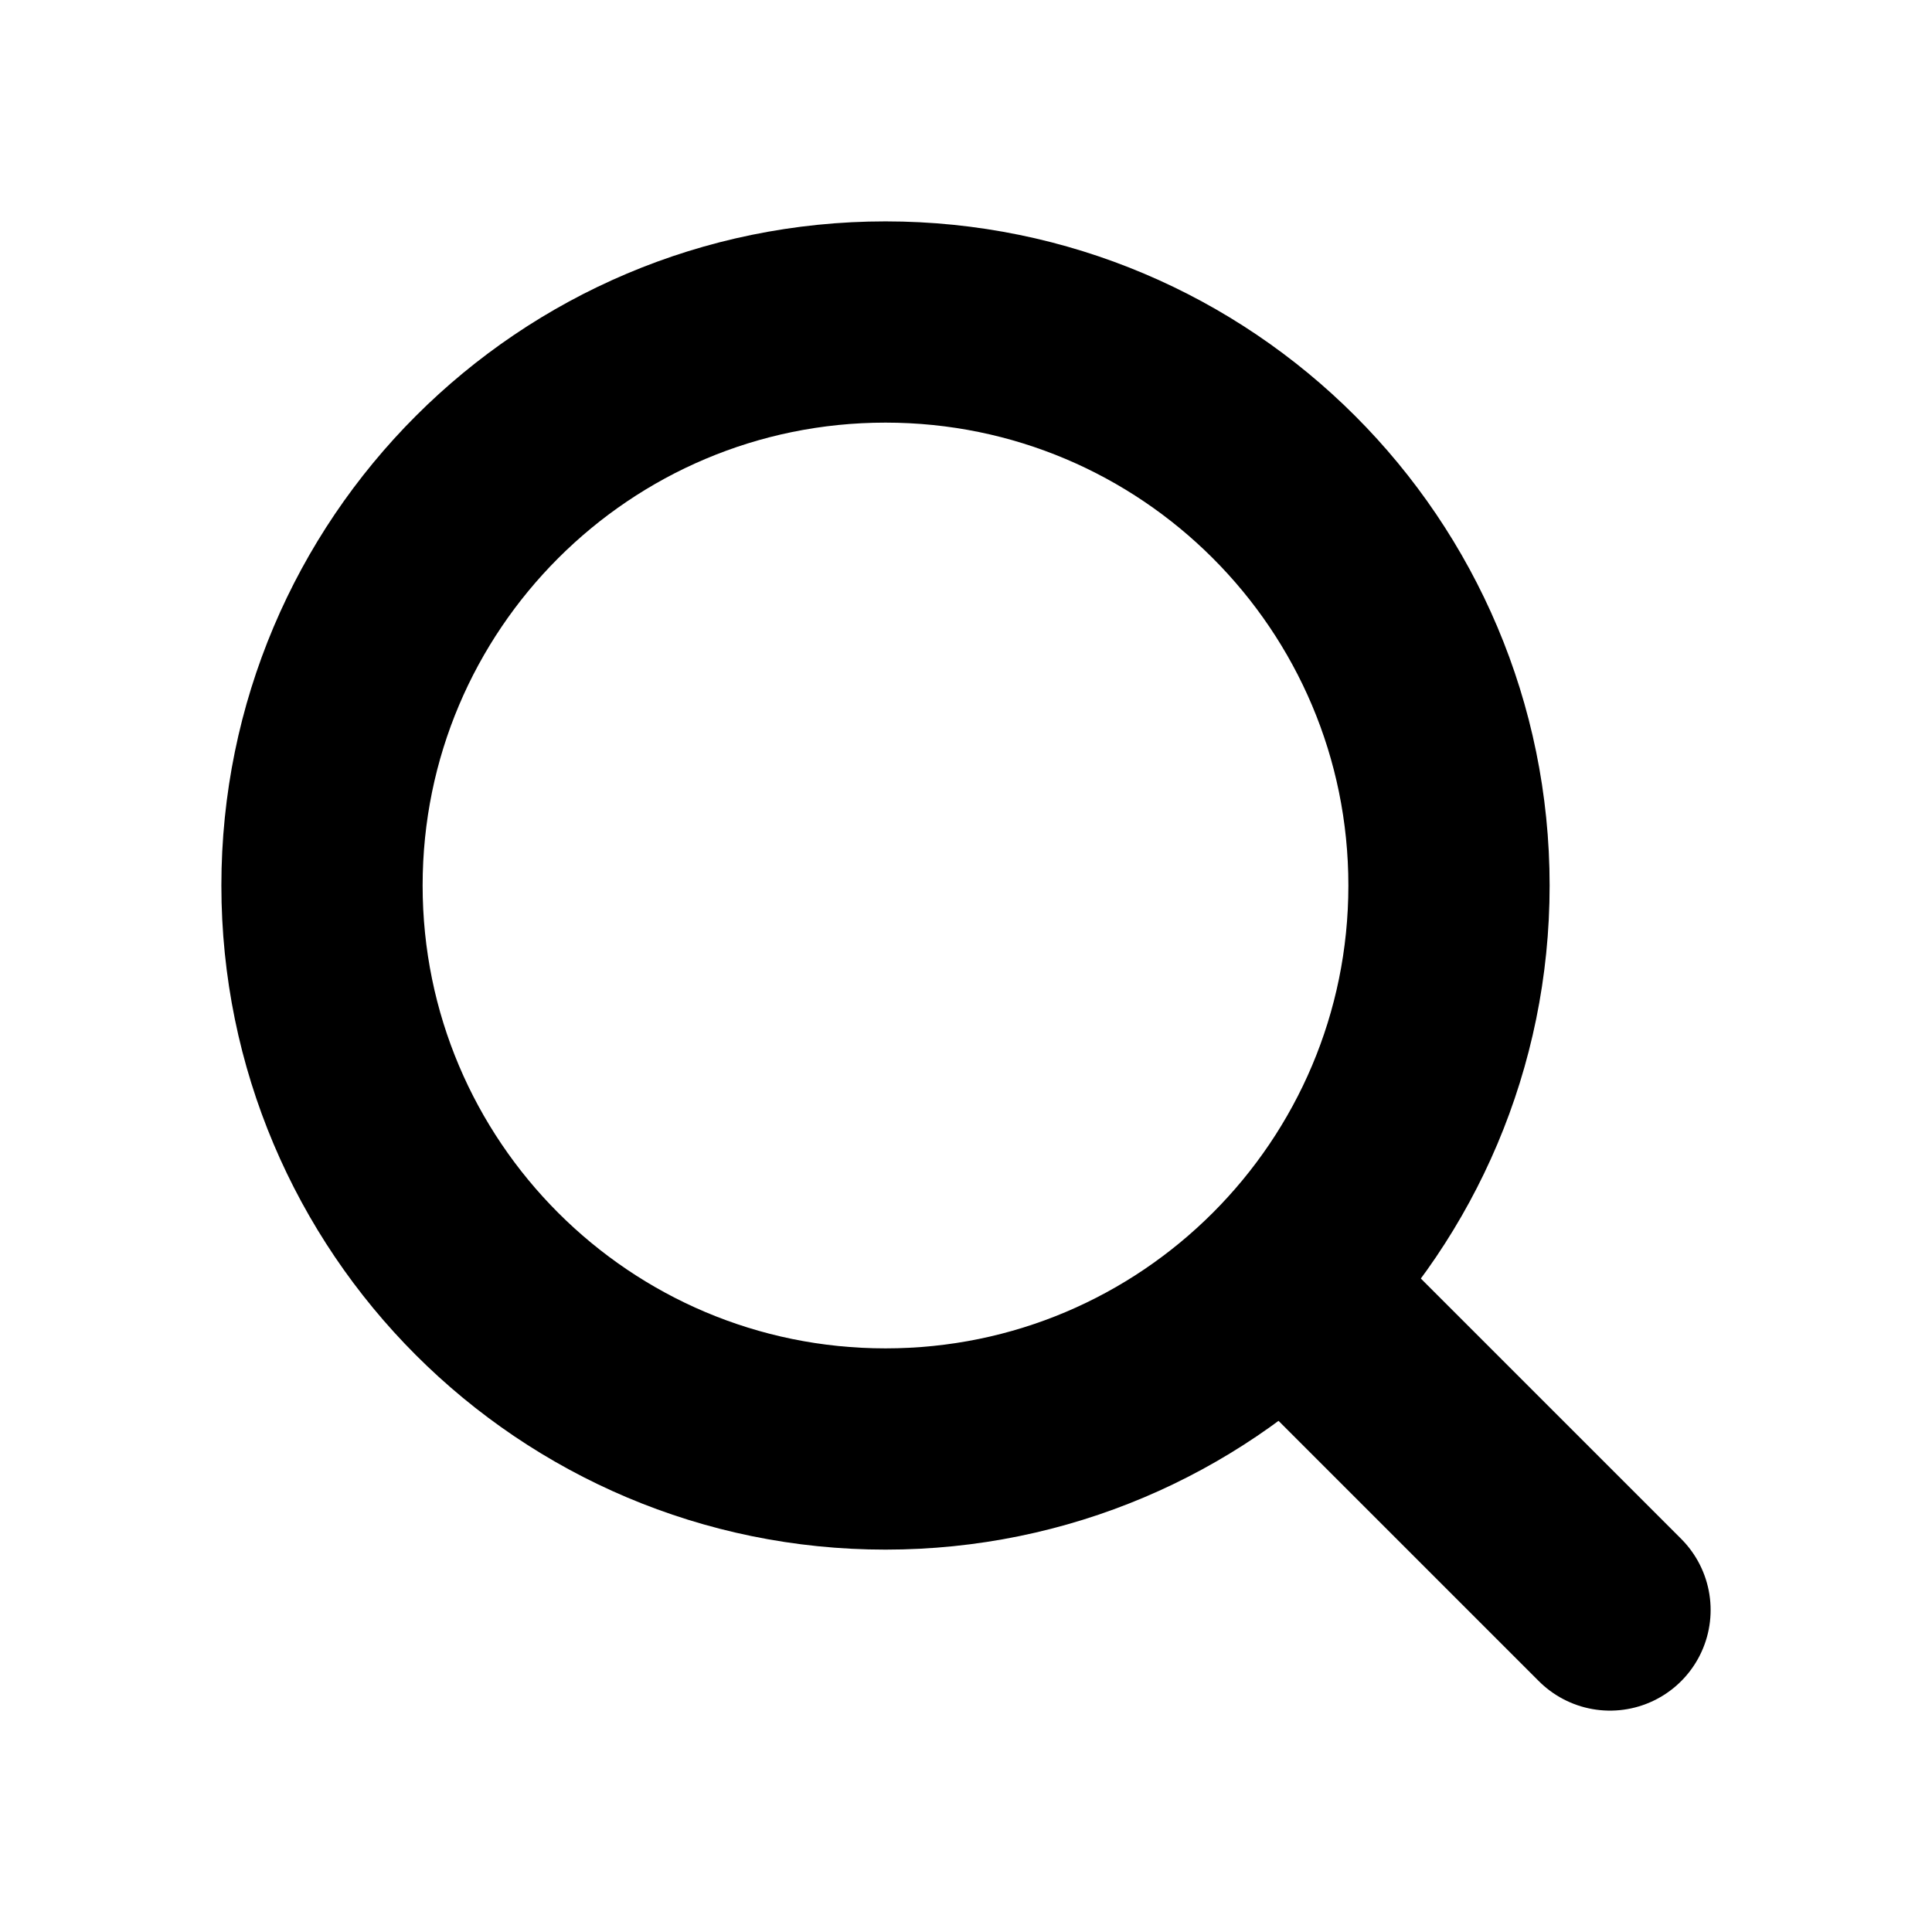
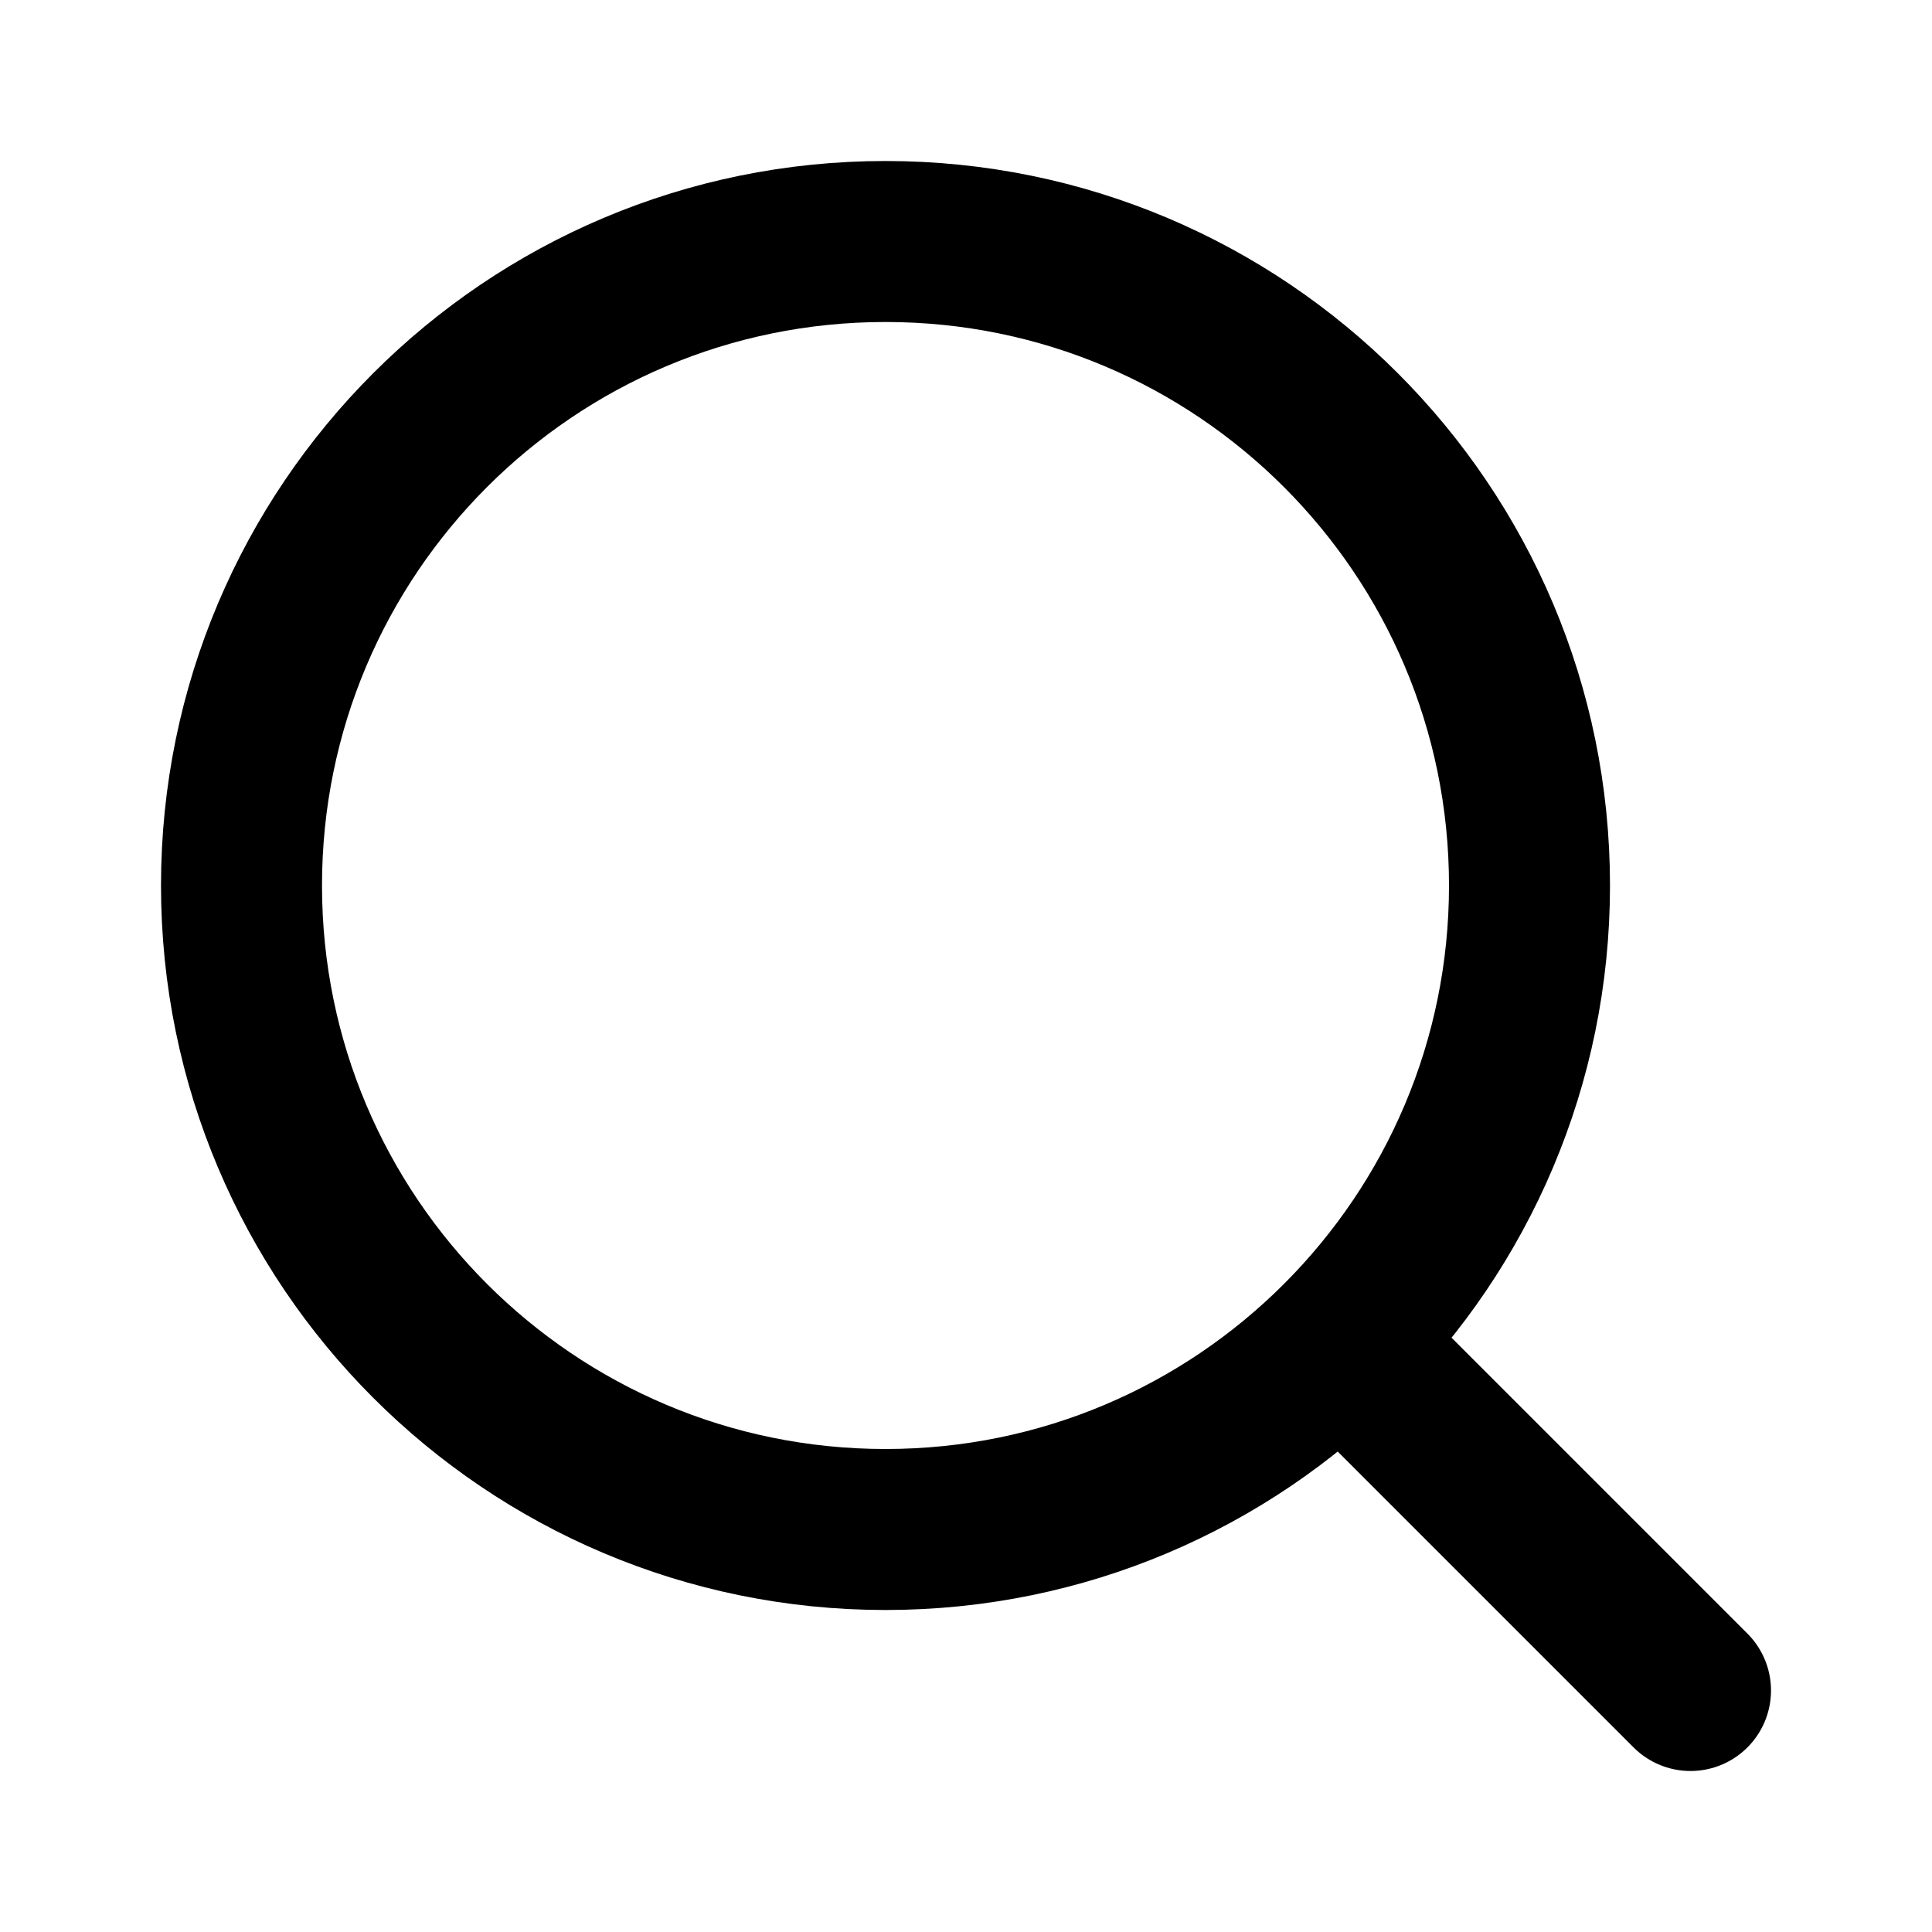
- <svg xmlns="http://www.w3.org/2000/svg" width="24" height="24" viewBox="0 0 24 24" fill="none">
-   <circle cx="11" cy="11" r="7" stroke="black" stroke-width="2.5" />
-   <path d="M20 20L16.65 16.65" stroke="black" stroke-width="2.5" stroke-linecap="round" />
+ <svg xmlns="http://www.w3.org/2000/svg" width="24" height="24" viewBox="0 0 24 24" fill="none" stroke="currentColor" stroke-width="2" stroke-linecap="round" stroke-linejoin="round">
+   <path d="m21 21-4.34-4.34" />
+   <circle cx="11" cy="11" r="8" />
</svg>
